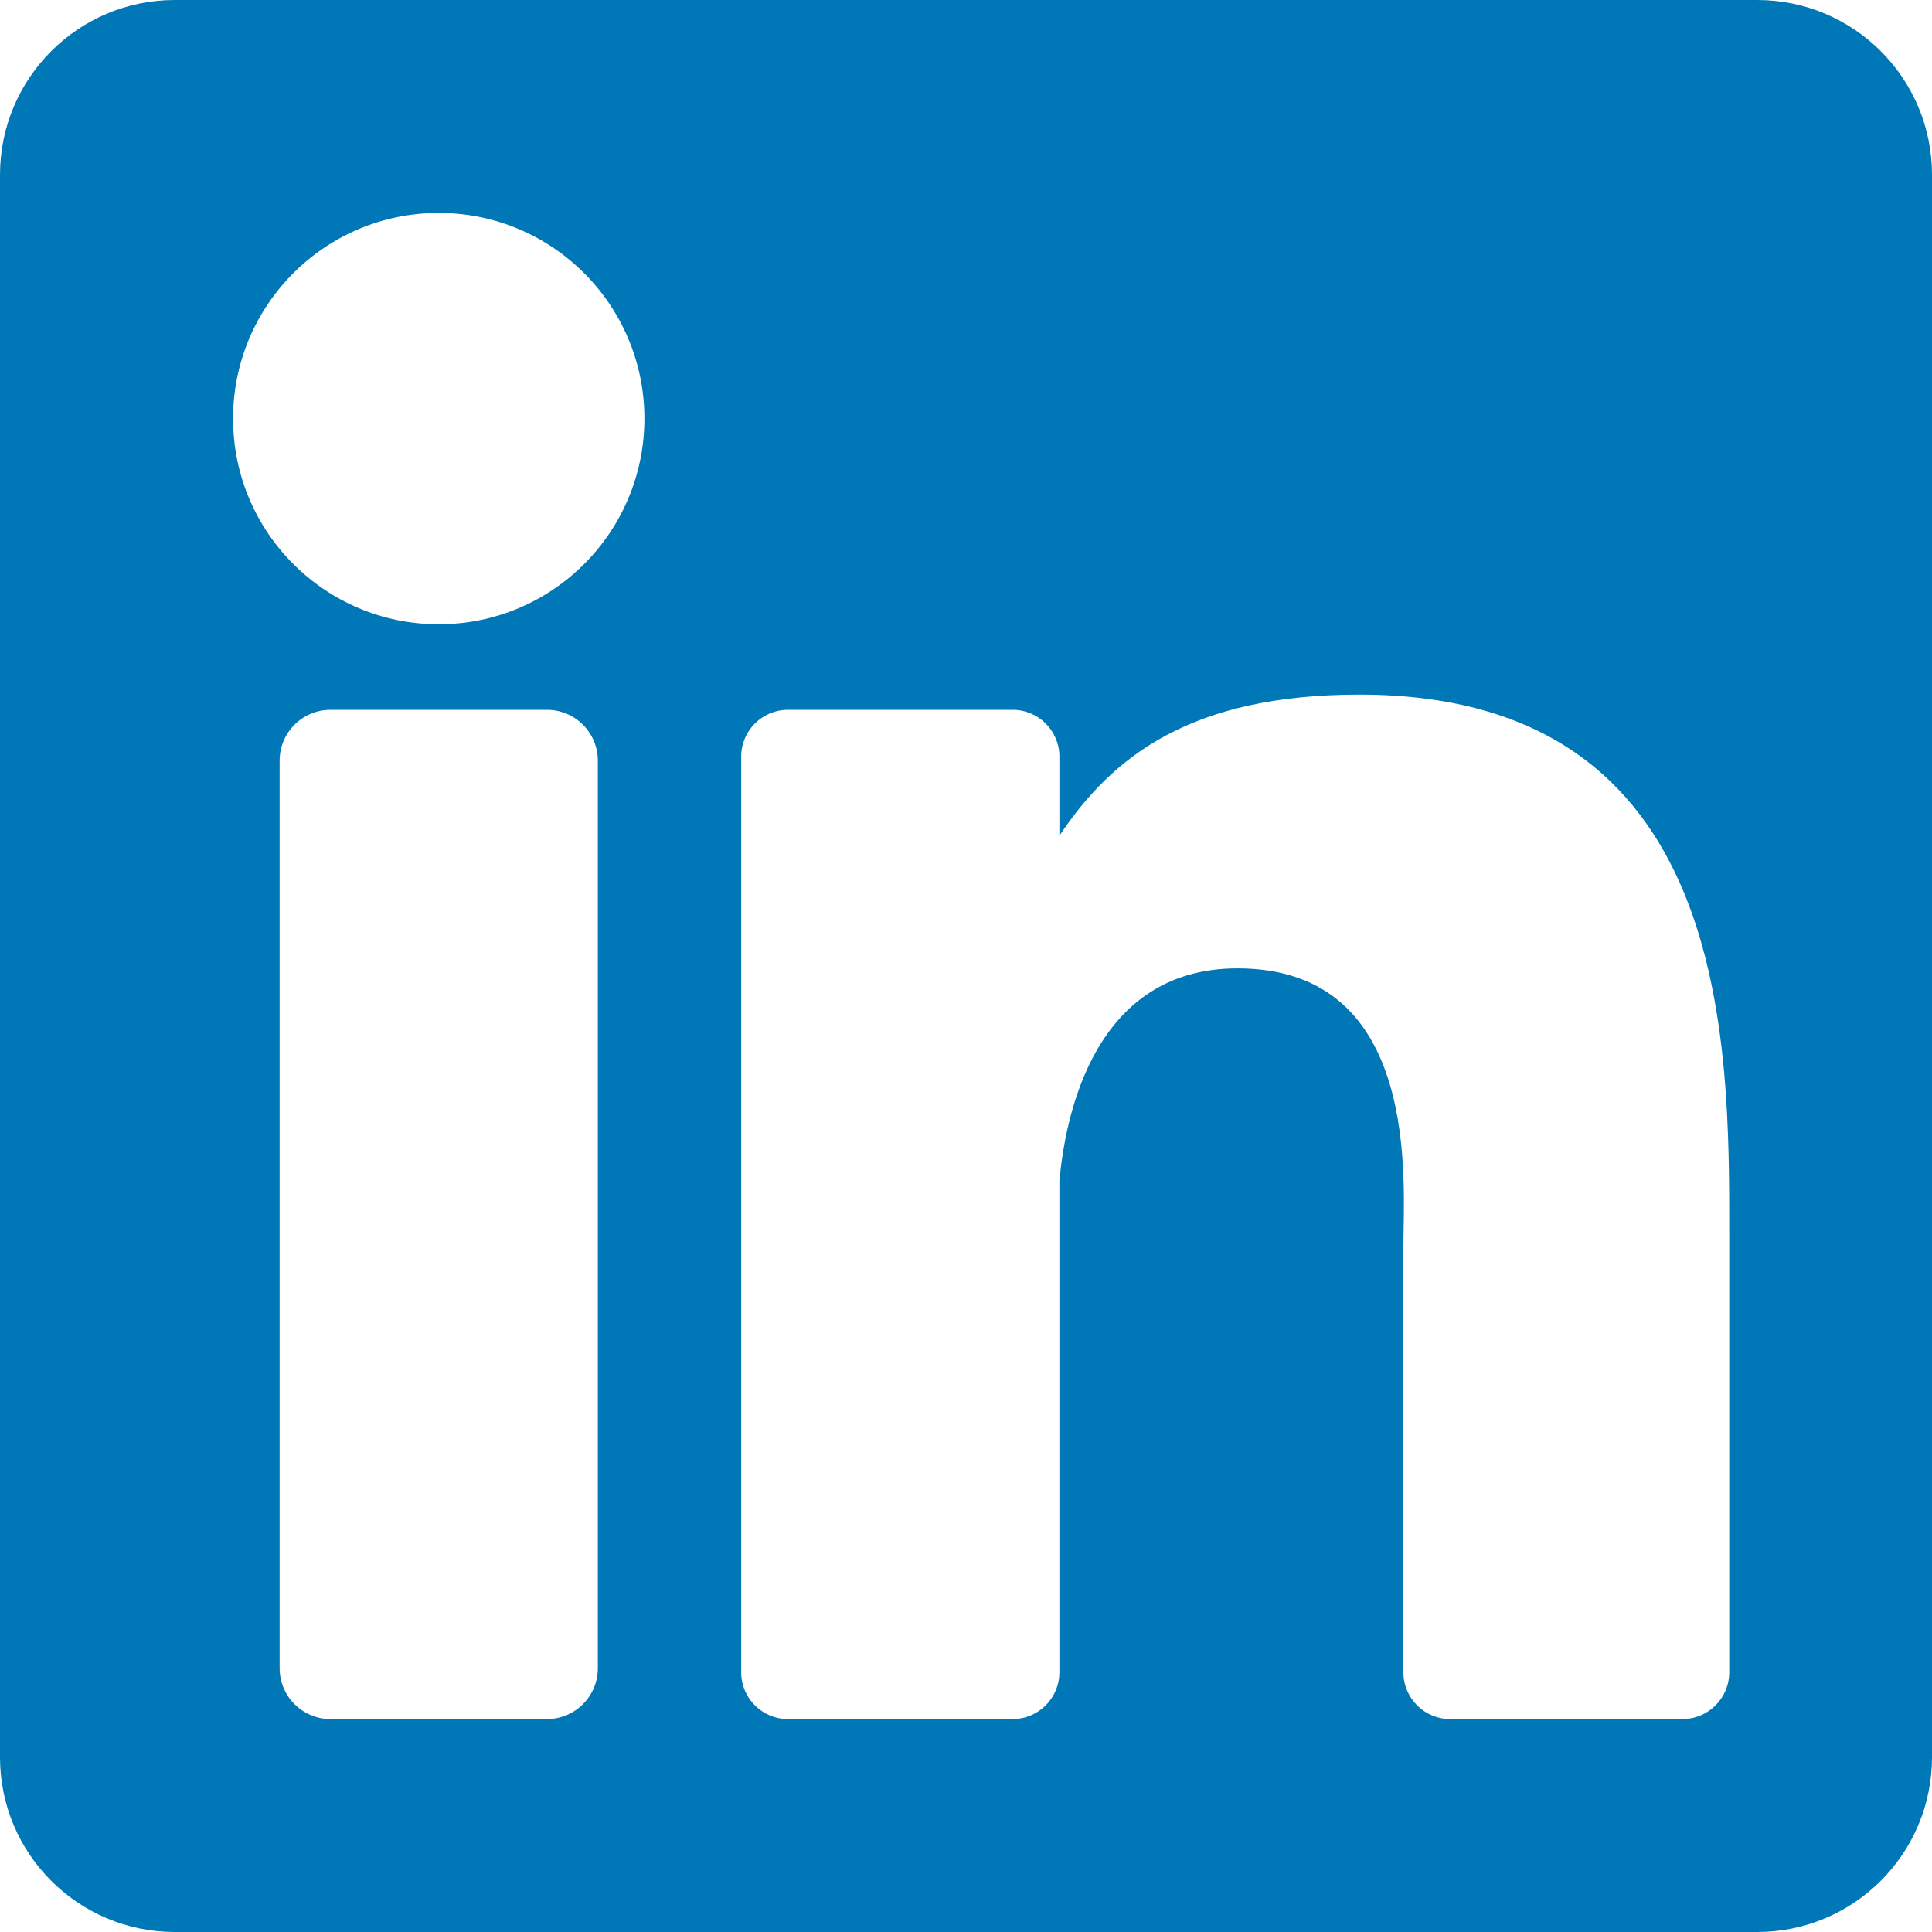
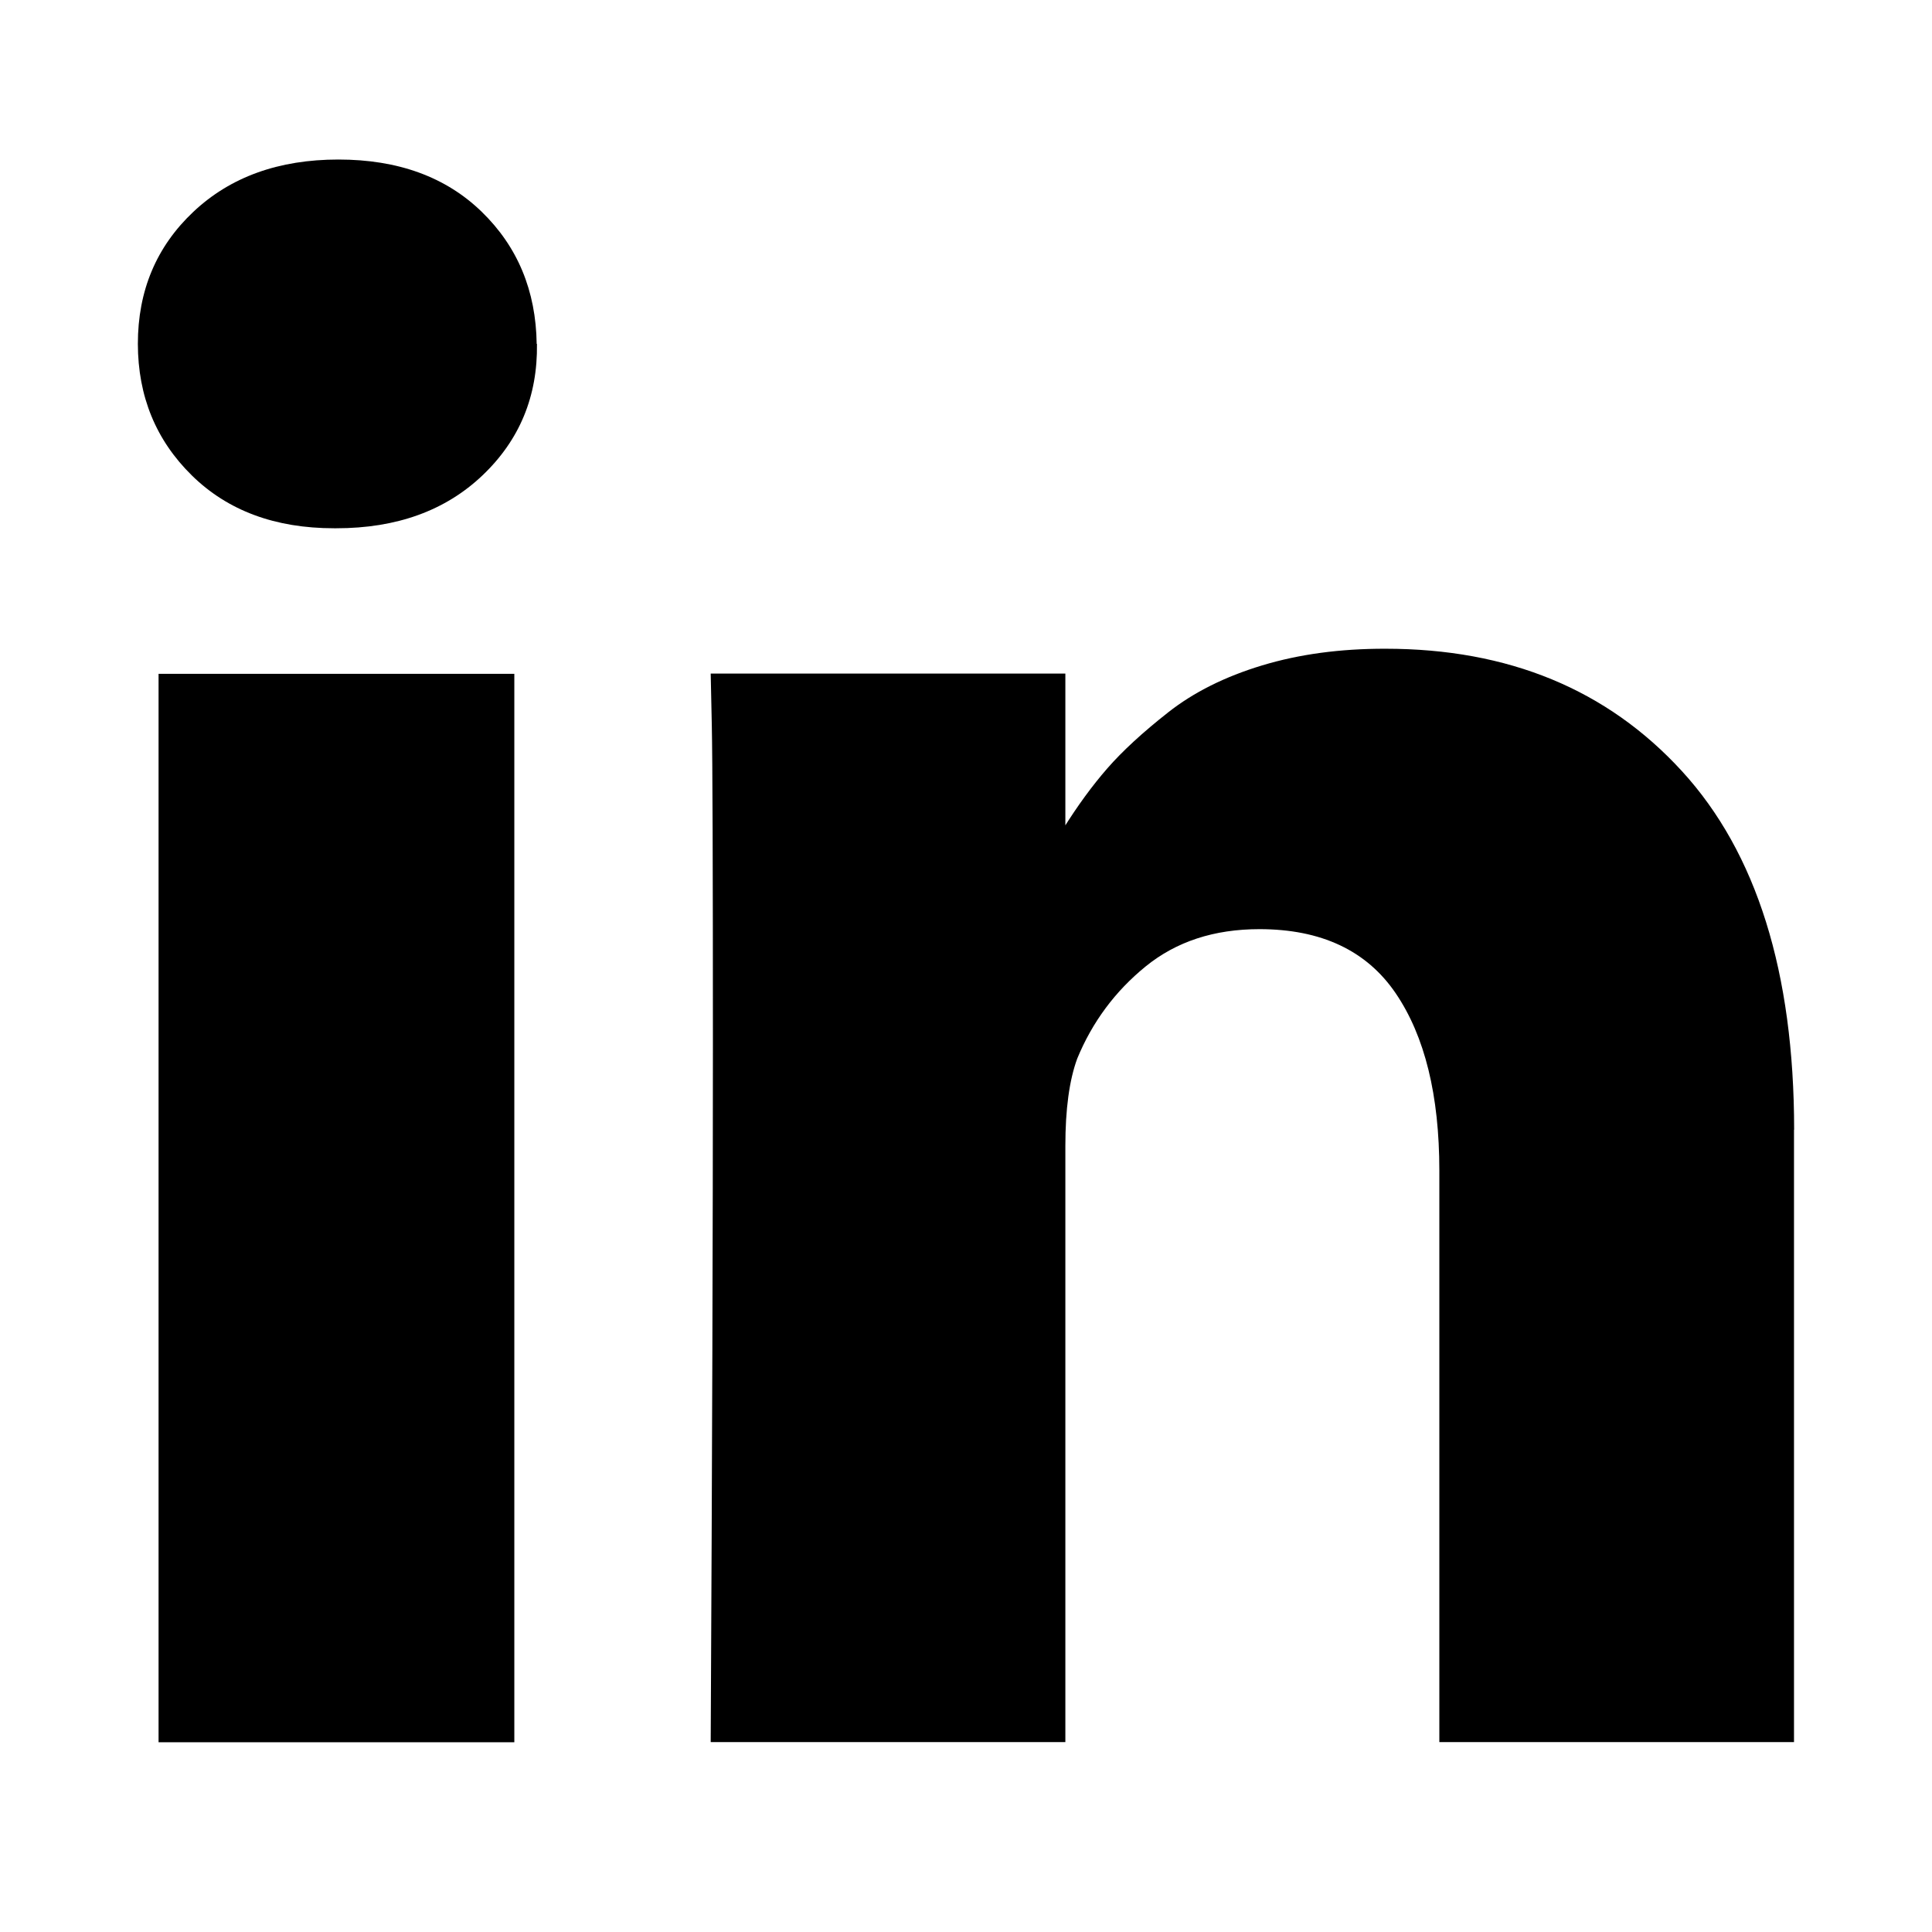
- <svg xmlns="http://www.w3.org/2000/svg" version="1.1" id="Layer_1" x="0px" y="0px" viewBox="0 0 382 382" style="enable-background:new 0 0 382 382;" xml:space="preserve">
-   <path style="fill:#0077B7;" d="M347.445,0H34.555C15.471,0,0,15.471,0,34.555v312.889C0,366.529,15.471,382,34.555,382h312.889  C366.529,382,382,366.529,382,347.444V34.555C382,15.471,366.529,0,347.445,0z M118.207,329.844c0,5.554-4.502,10.056-10.056,10.056  H65.345c-5.554,0-10.056-4.502-10.056-10.056V150.403c0-5.554,4.502-10.056,10.056-10.056h42.806  c5.554,0,10.056,4.502,10.056,10.056V329.844z M86.748,123.432c-22.459,0-40.666-18.207-40.666-40.666S64.289,42.1,86.748,42.1  s40.666,18.207,40.666,40.666S109.208,123.432,86.748,123.432z M341.91,330.654c0,5.106-4.14,9.246-9.246,9.246H286.73  c-5.106,0-9.246-4.14-9.246-9.246v-84.168c0-12.556,3.683-55.021-32.813-55.021c-28.309,0-34.051,29.066-35.204,42.11v97.079  c0,5.106-4.139,9.246-9.246,9.246h-44.426c-5.106,0-9.246-4.14-9.246-9.246V149.593c0-5.106,4.14-9.246,9.246-9.246h44.426  c5.106,0,9.246,4.14,9.246,9.246v15.655c10.497-15.753,26.097-27.912,59.312-27.912c73.552,0,73.131,68.716,73.131,106.472  L341.91,330.654L341.91,330.654z" />
-   <g>
- </g>
-   <g>
- </g>
-   <g>
- </g>
-   <g>
- </g>
-   <g>
- </g>
-   <g>
- </g>
-   <g>
- </g>
-   <g>
- </g>
-   <g>
- </g>
-   <g>
- </g>
-   <g>
- </g>
-   <g>
- </g>
-   <g>
- </g>
-   <g>
- </g>
-   <g>
- </g>
+ <svg xmlns="http://www.w3.org/2000/svg" t="1644232771276" class="icon" viewBox="0 0 1024 1024" version="1.1" p-id="6490" width="200" height="200">
+   <defs>
+     <style type="text/css" />
+   </defs>
+   <path d="M272.603 357.157l0 566.272-188.562 0 0-566.272 188.562 0zM284.599 182.272q0.585 41.691-28.891 69.705t-77.458 28.014l-1.17 0q-46.885 0-75.41-28.014t-28.599-69.705q0-42.277 29.403-69.998t76.873-27.721 75.995 27.721 29.111 69.998zM950.857 598.821l0 324.535-187.977 0 0-302.885q0-59.977-23.113-93.989t-72.265-34.011q-35.986 0-60.27 19.749t-36.279 48.859q-6.29 17.115-6.29 46.299l0 315.977-187.977 0q1.17-227.986 1.17-369.737t-0.585-169.179l-0.585-27.429 187.977 0 0 82.286-1.17 0q11.41-18.286 23.406-32.037t32.256-29.696 49.737-24.869 65.463-8.85q97.719 0 157.111 64.878t59.465 190.025z" p-id="6491" />
</svg>
